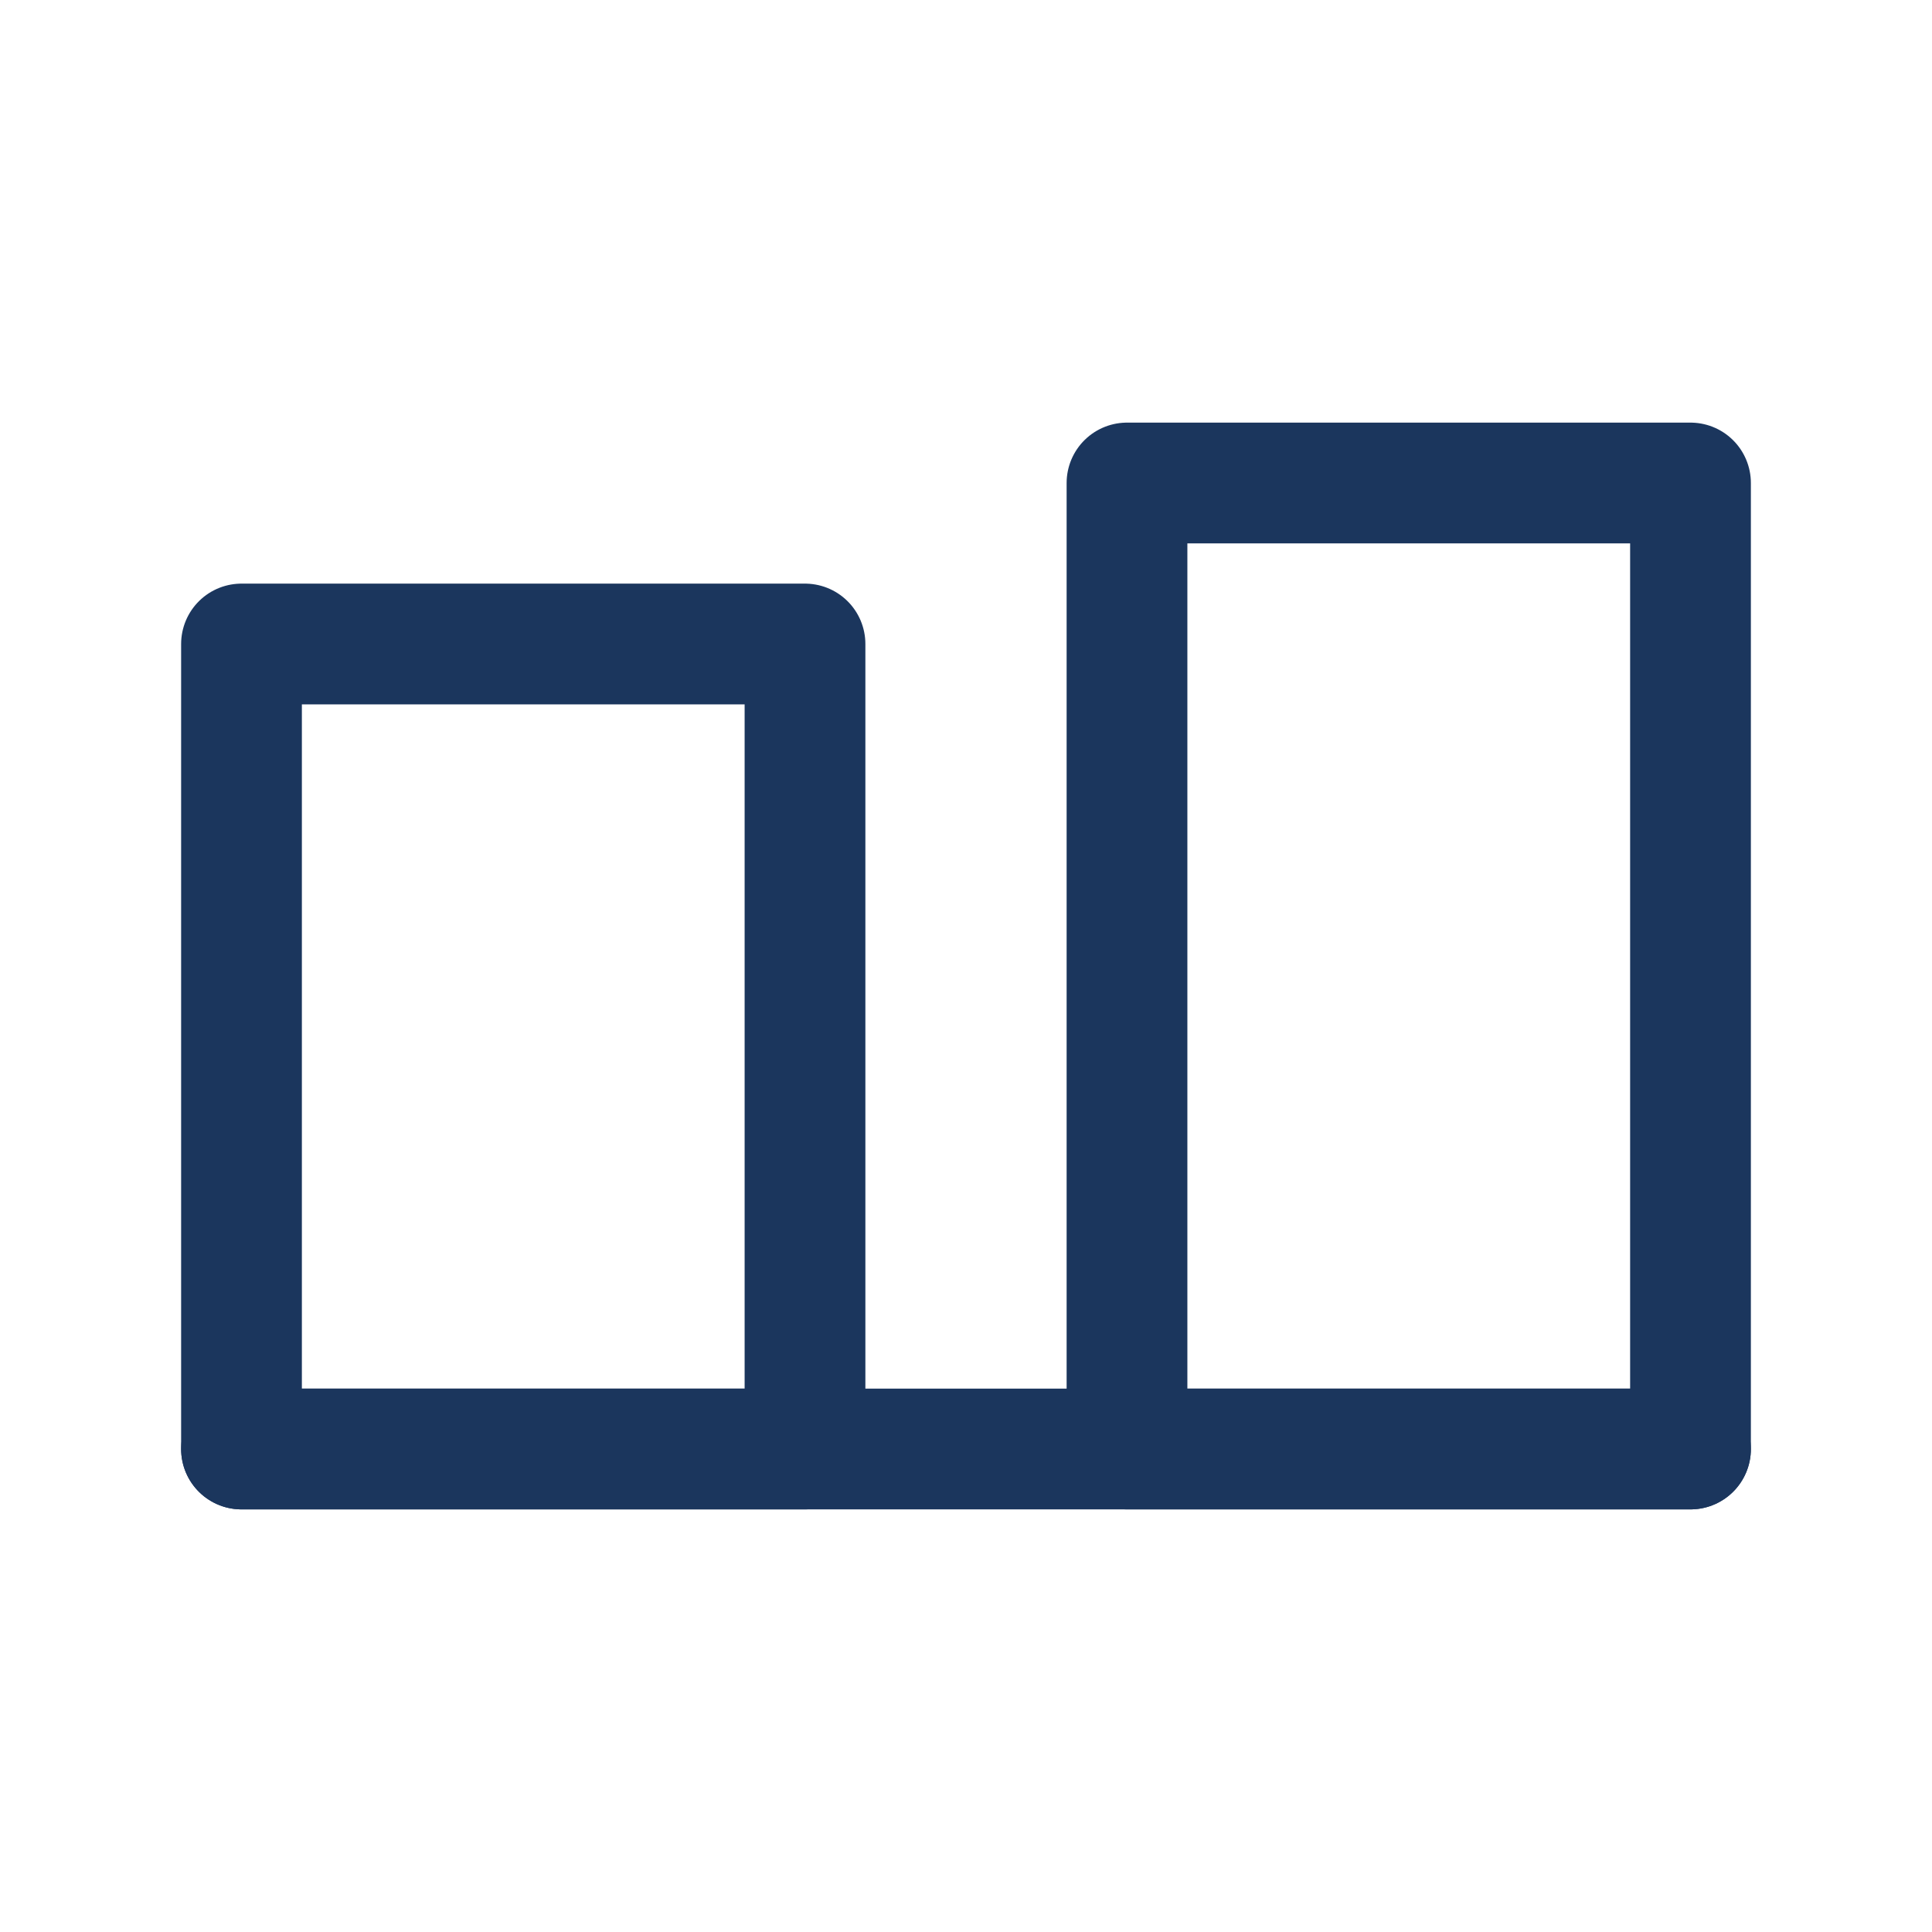
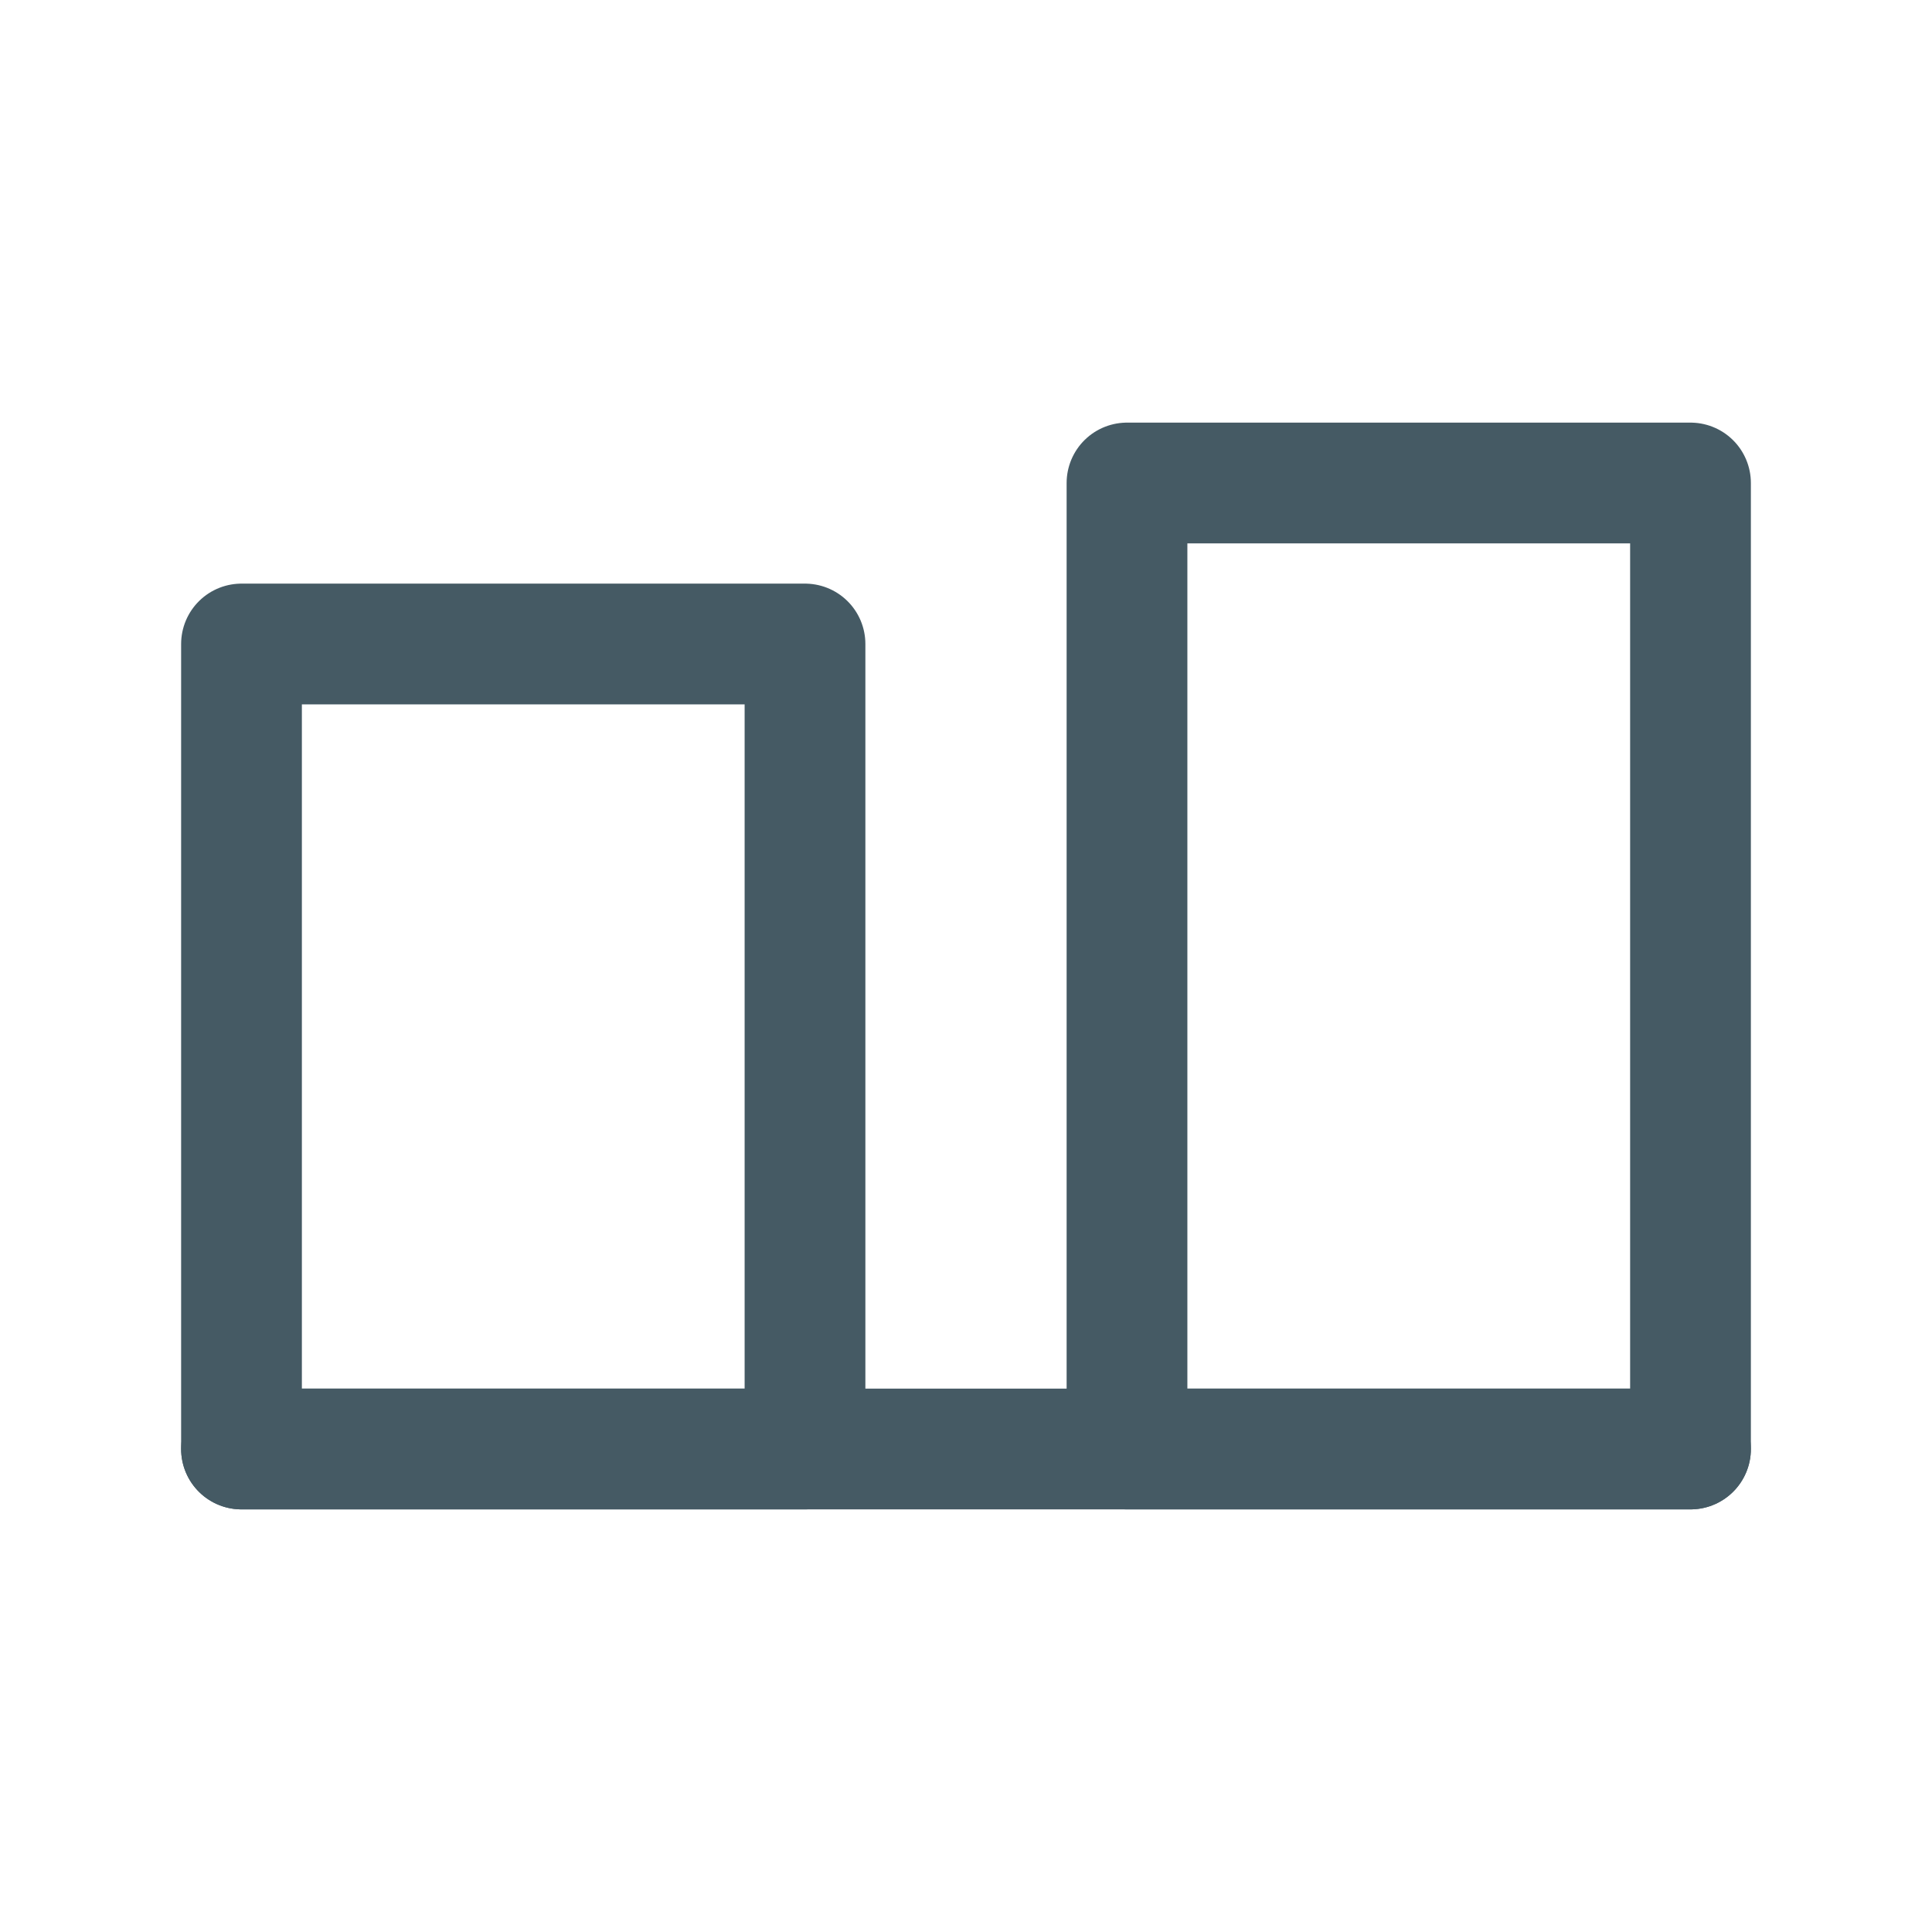
<svg xmlns="http://www.w3.org/2000/svg" viewBox="0 0 24 24" width="24" height="24" aria-hidden="true">
-   <g fill="none" stroke="#1b365d" stroke-width="1.5" stroke-linecap="round" stroke-linejoin="round">
+   <g fill="none" stroke="#455A64" stroke-width="1.5" stroke-linecap="round" stroke-linejoin="round">
    <rect x="3" y="8" width="7" height="10" />
    <rect x="14" y="6" width="7" height="12" />
    <path d="M3 18h18" />
  </g>
</svg>
